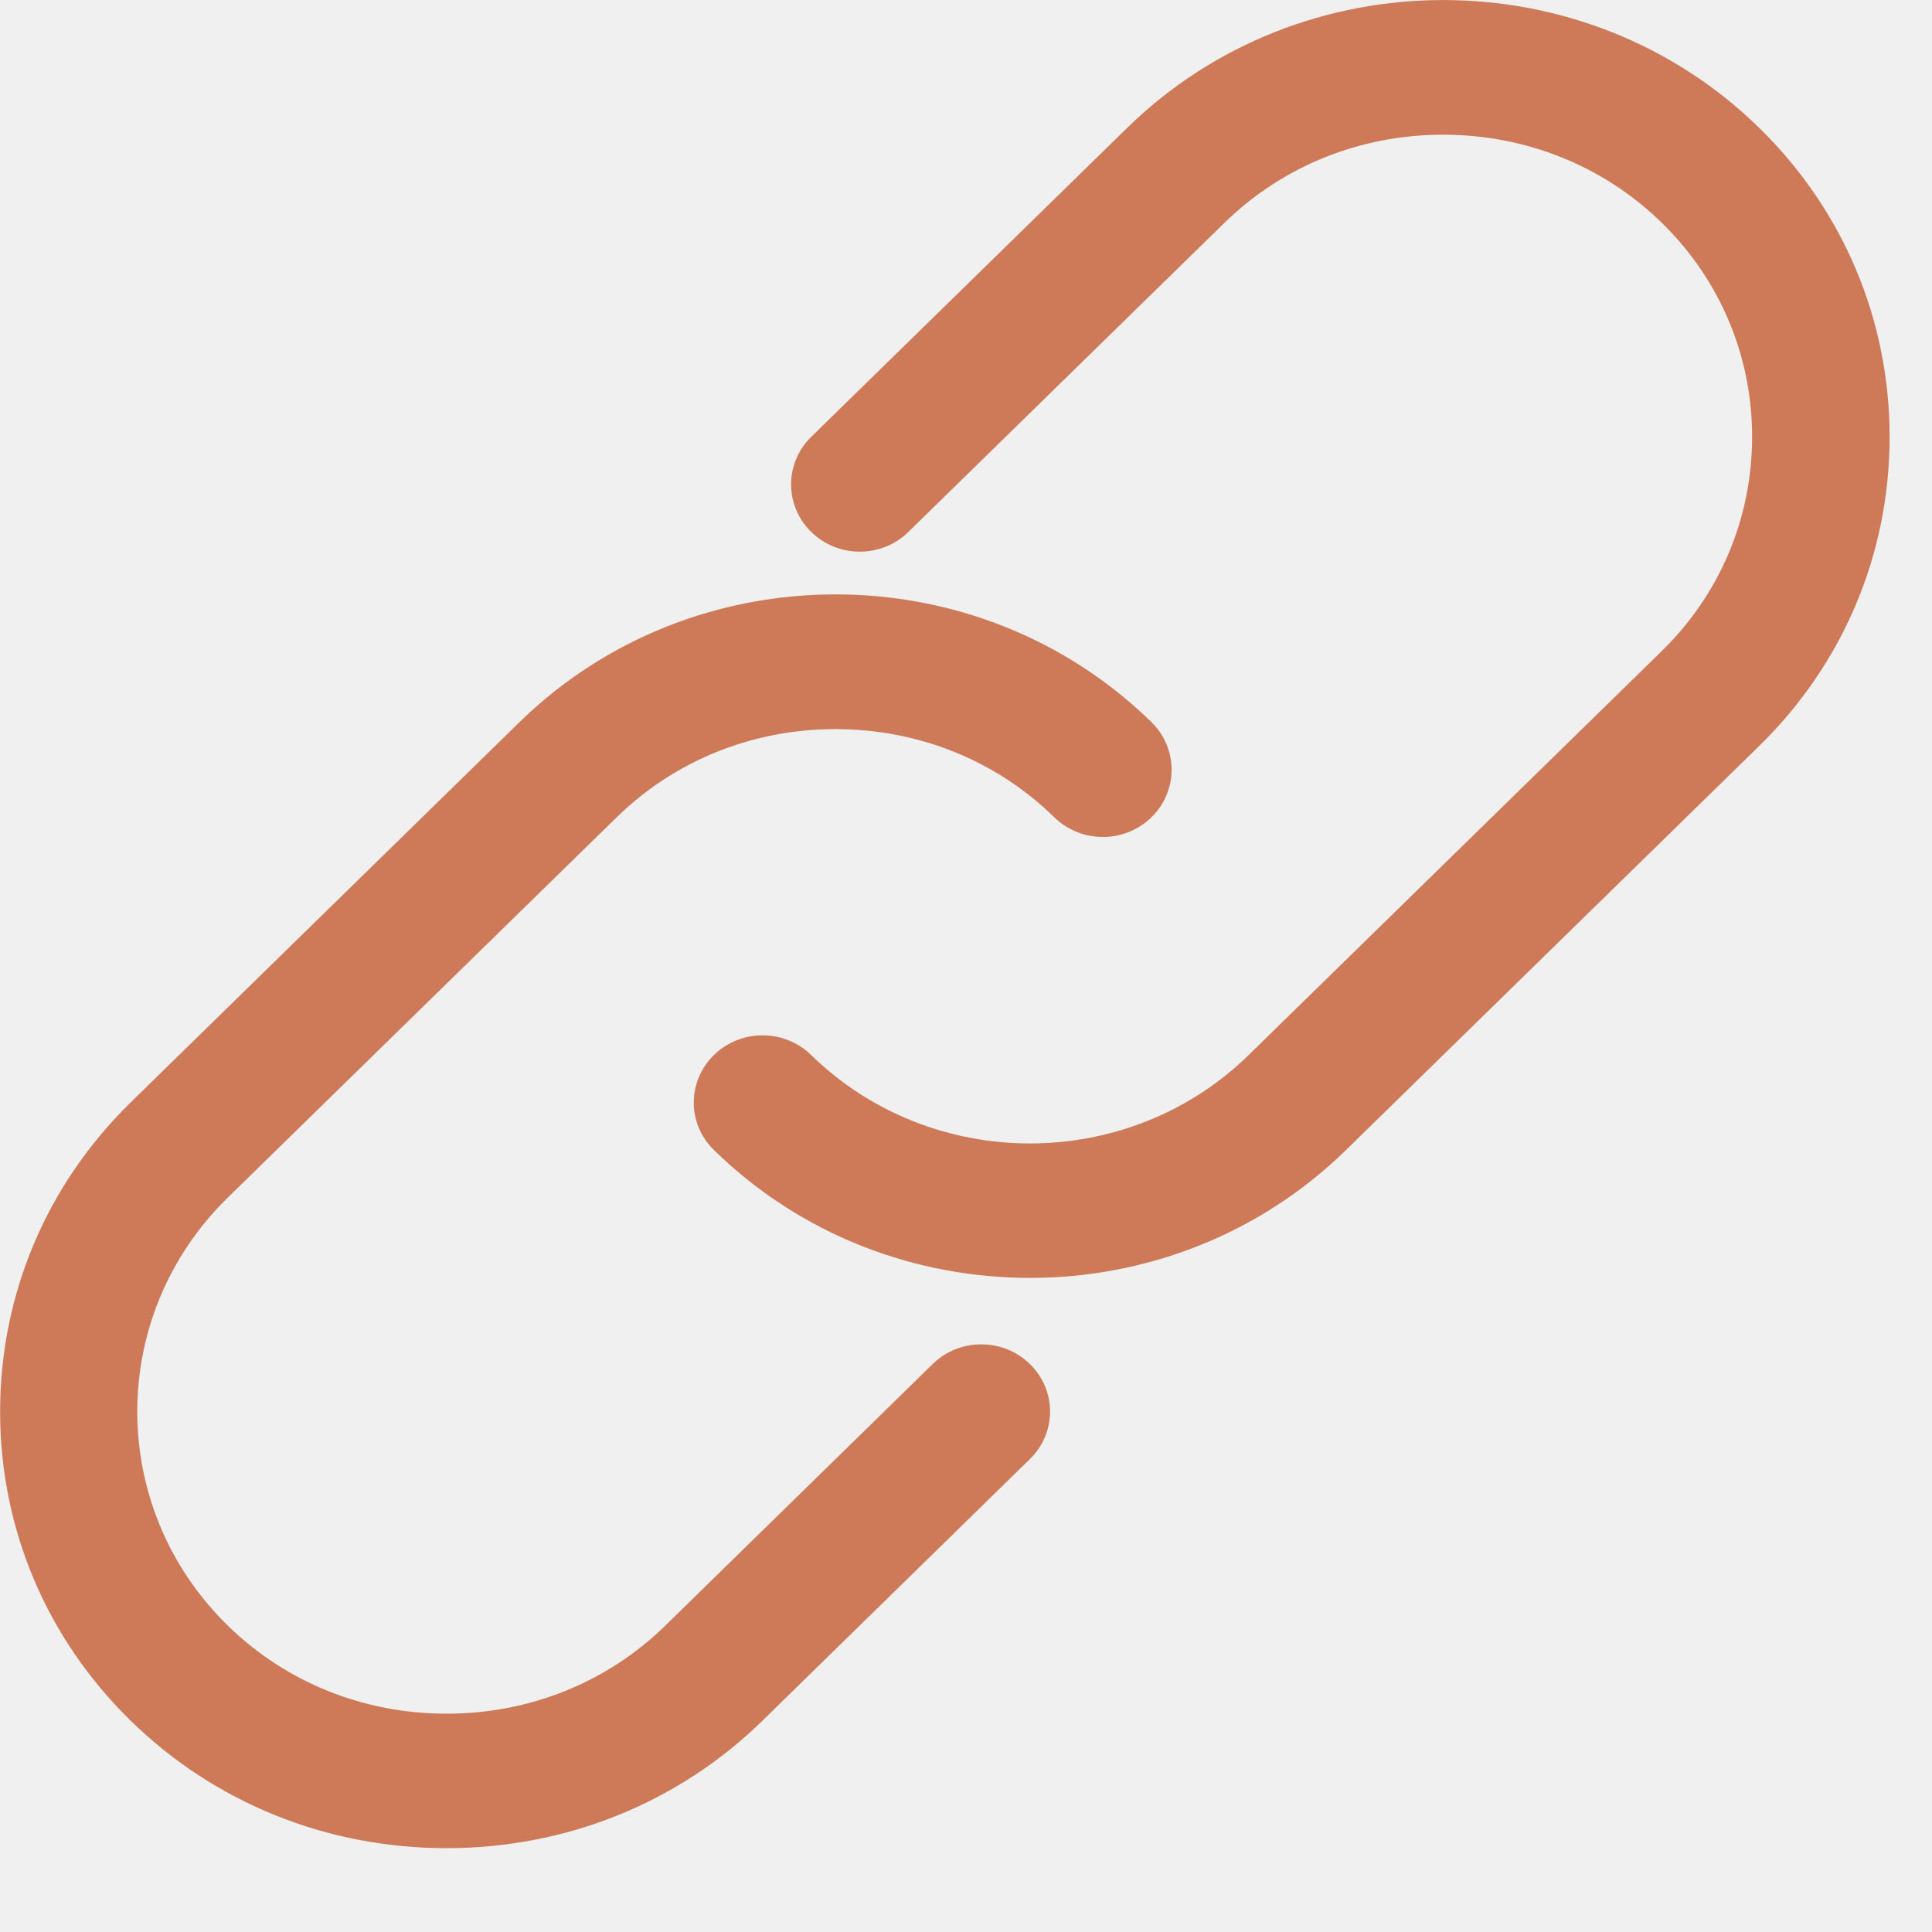
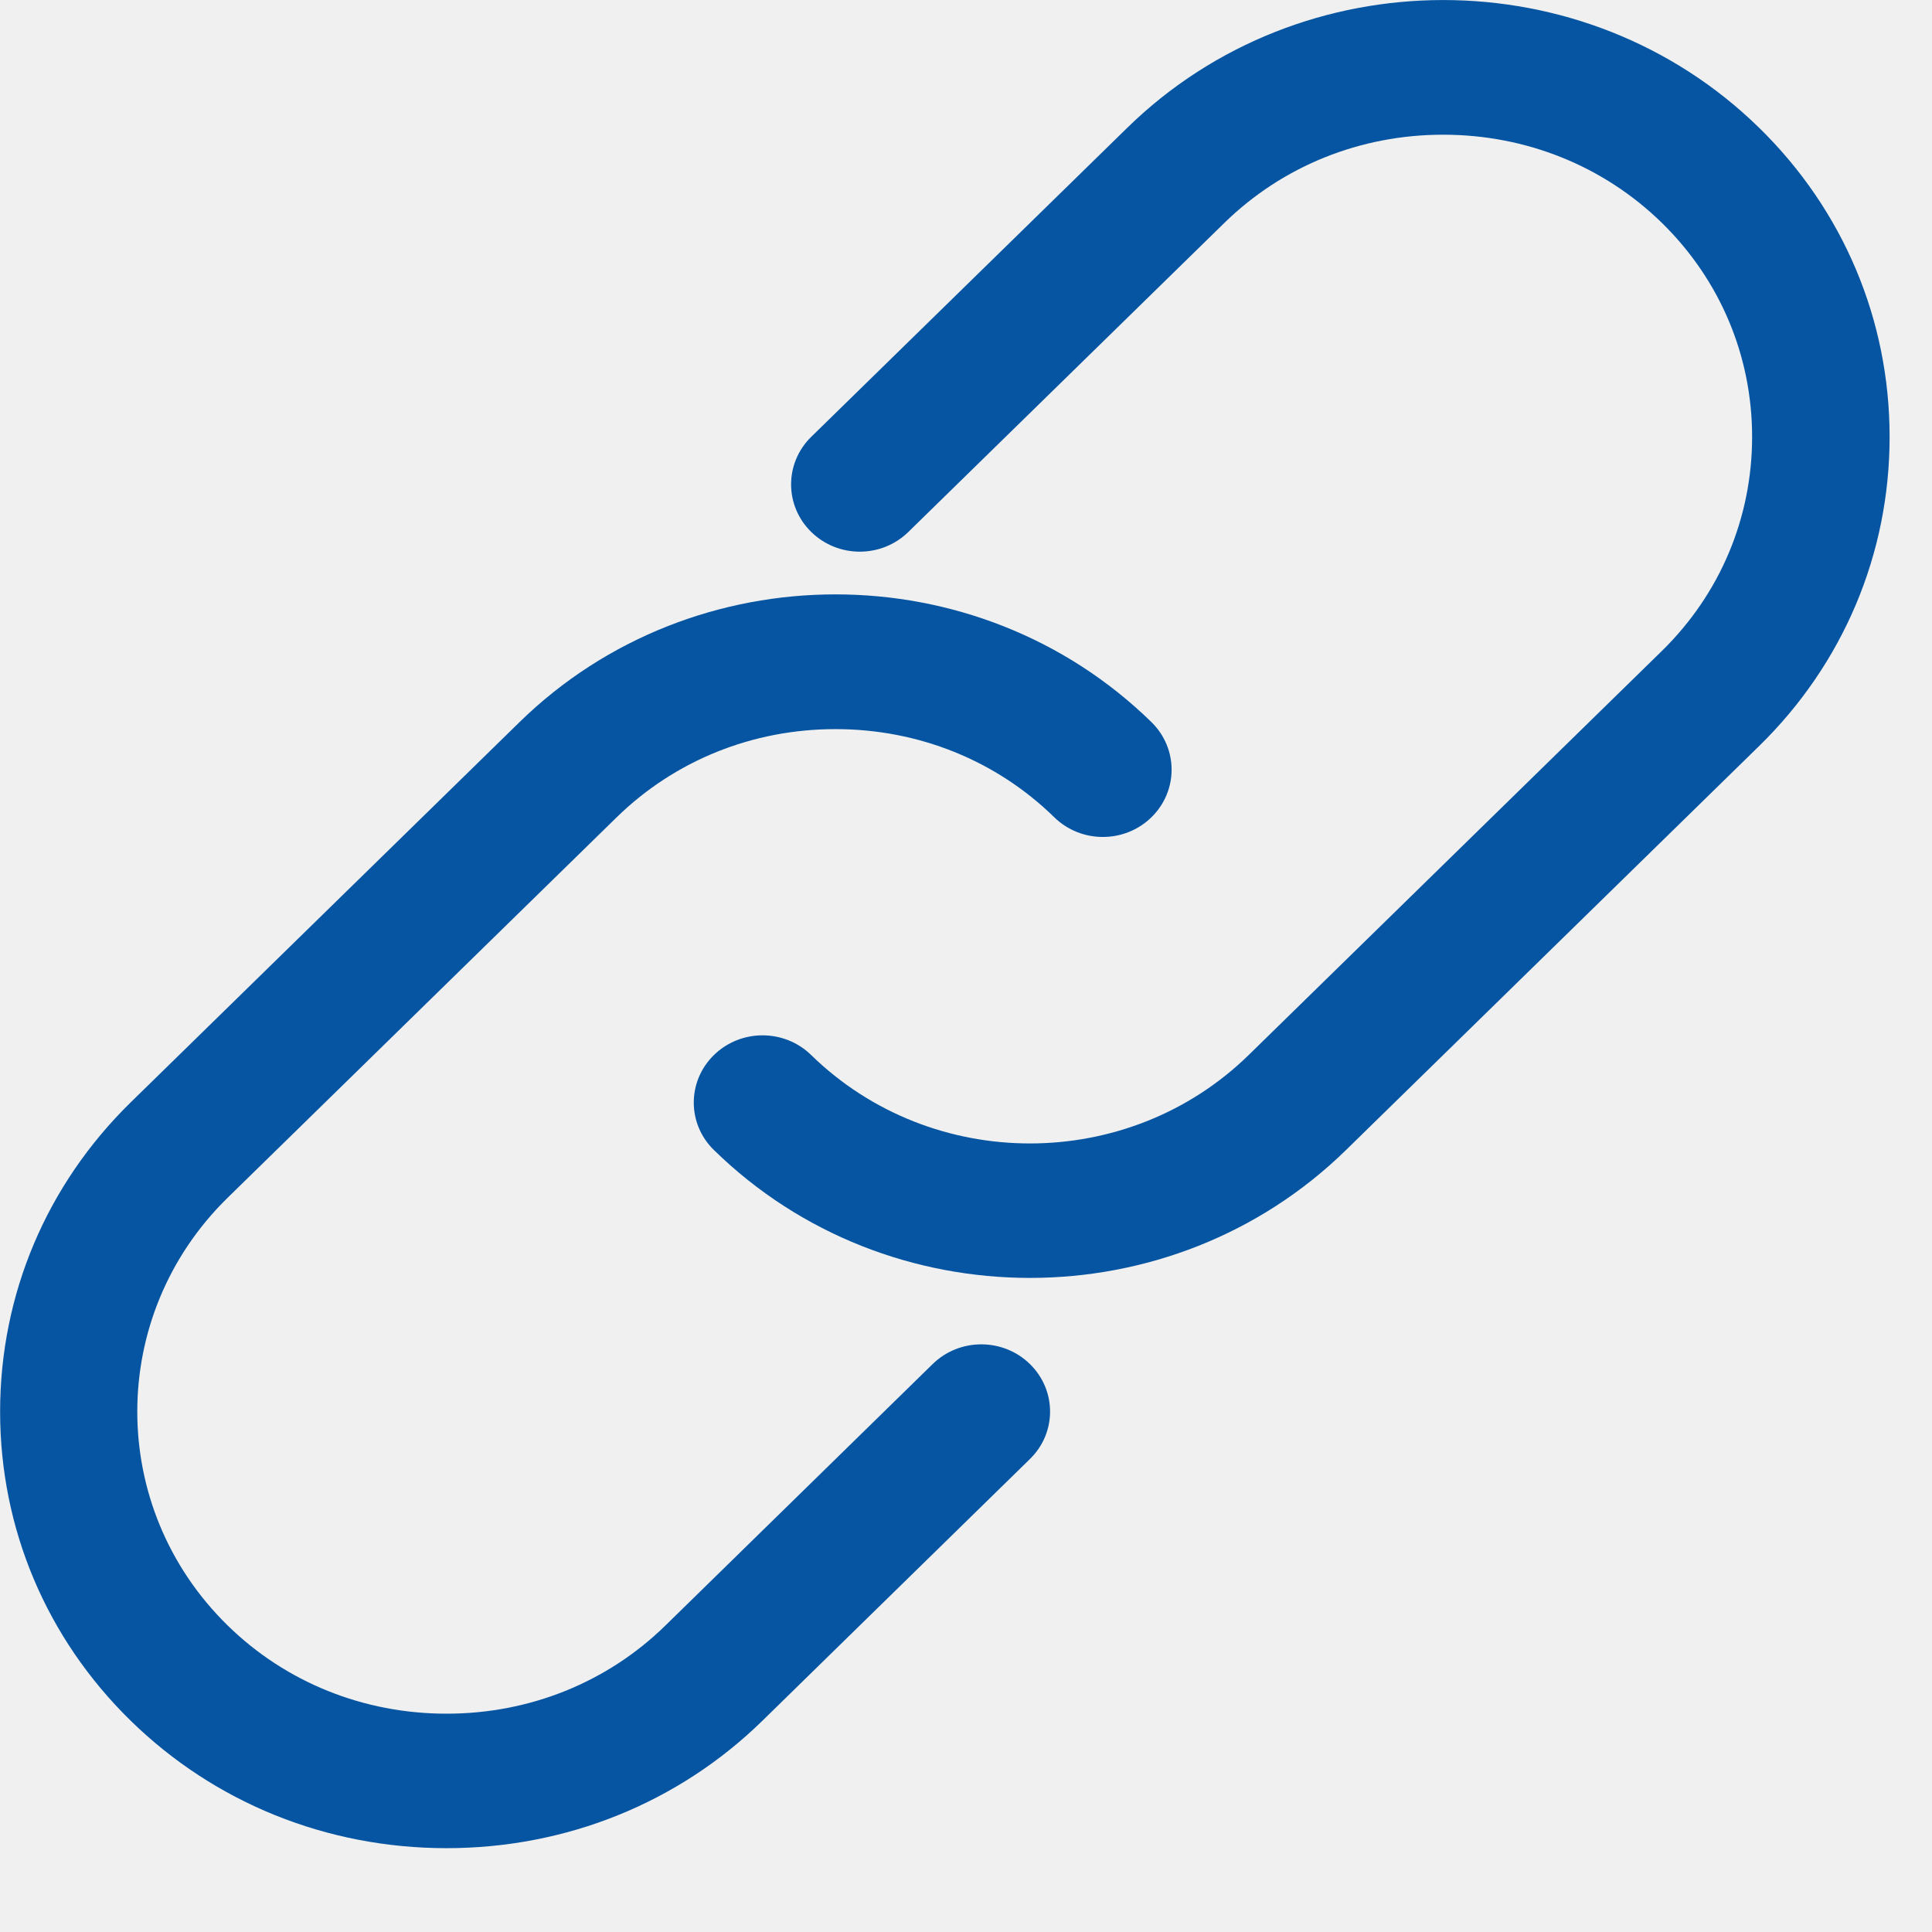
<svg xmlns="http://www.w3.org/2000/svg" width="18" height="18" viewBox="0 0 18 18" fill="none">
  <g clip-path="url(#clip0)">
-     <path d="M16.39 1.191C14.767 -0.397 12.125 -0.396 10.502 1.191L7.558 4.07C7.308 4.315 7.308 4.711 7.558 4.956C7.808 5.201 8.213 5.201 8.463 4.956L11.407 2.077C11.949 1.547 12.673 1.255 13.445 1.255C14.218 1.255 14.942 1.547 15.484 2.077C16.025 2.607 16.324 3.315 16.324 4.07C16.324 4.826 16.025 5.534 15.484 6.064L11.634 9.829C10.51 10.928 8.682 10.928 7.557 9.829C7.307 9.585 6.902 9.585 6.652 9.829C6.401 10.074 6.401 10.471 6.652 10.715C7.463 11.509 8.529 11.906 9.596 11.906C10.662 11.906 11.728 11.509 12.54 10.715L16.39 6.95C17.173 6.184 17.605 5.161 17.605 4.07C17.605 2.98 17.173 1.957 16.39 1.191Z" fill="#CE7A58" />
-     <path d="M8.69 12.708L6.199 15.145C5.657 15.675 4.933 15.966 4.161 15.966C3.388 15.966 2.664 15.675 2.122 15.145C0.998 14.046 0.998 12.257 2.122 11.158L5.746 7.614C6.288 7.085 7.011 6.793 7.784 6.793C8.557 6.793 9.281 7.085 9.822 7.614C10.072 7.859 10.478 7.859 10.728 7.614C10.978 7.369 10.978 6.973 10.728 6.728C9.105 5.141 6.464 5.141 4.84 6.728L1.216 10.272C0.433 11.039 0.001 12.061 0.001 13.152C0.001 14.242 0.433 15.264 1.217 16.031C2 16.797 3.046 17.219 4.16 17.219C5.275 17.219 6.321 16.797 7.104 16.031L9.595 13.594C9.846 13.35 9.846 12.953 9.595 12.708C9.345 12.464 8.94 12.464 8.69 12.708Z" fill="#CE7A58" />
+     <path d="M16.39 1.191C14.767 -0.397 12.125 -0.396 10.502 1.191L7.558 4.07C7.308 4.315 7.308 4.711 7.558 4.956C7.808 5.201 8.213 5.201 8.463 4.956L11.407 2.077C11.949 1.547 12.673 1.255 13.445 1.255C14.218 1.255 14.942 1.547 15.484 2.077C16.025 2.607 16.324 3.315 16.324 4.07C16.324 4.826 16.025 5.534 15.484 6.064L11.634 9.829C10.51 10.928 8.682 10.928 7.557 9.829C7.307 9.585 6.902 9.585 6.652 9.829C6.401 10.074 6.401 10.471 6.652 10.715C7.463 11.509 8.529 11.906 9.596 11.906C10.662 11.906 11.728 11.509 12.54 10.715L16.39 6.95C17.173 6.184 17.605 5.161 17.605 4.07C17.605 2.98 17.173 1.957 16.39 1.191Z" fill="#0655a2" />
+     <path d="M8.69 12.708L6.199 15.145C5.657 15.675 4.933 15.966 4.161 15.966C3.388 15.966 2.664 15.675 2.122 15.145C0.998 14.046 0.998 12.257 2.122 11.158L5.746 7.614C6.288 7.085 7.011 6.793 7.784 6.793C8.557 6.793 9.281 7.085 9.822 7.614C10.072 7.859 10.478 7.859 10.728 7.614C10.978 7.369 10.978 6.973 10.728 6.728C9.105 5.141 6.464 5.141 4.84 6.728L1.216 10.272C0.433 11.039 0.001 12.061 0.001 13.152C0.001 14.242 0.433 15.264 1.217 16.031C2 16.797 3.046 17.219 4.16 17.219C5.275 17.219 6.321 16.797 7.104 16.031L9.595 13.594C9.846 13.35 9.846 12.953 9.595 12.708C9.345 12.464 8.94 12.464 8.69 12.708Z" fill="#0655a2" />
  </g>
  <defs>
    <clipPath id="clip0">
      <rect width="17.606" height="17.219" fill="white" />
    </clipPath>
  </defs>
</svg>
